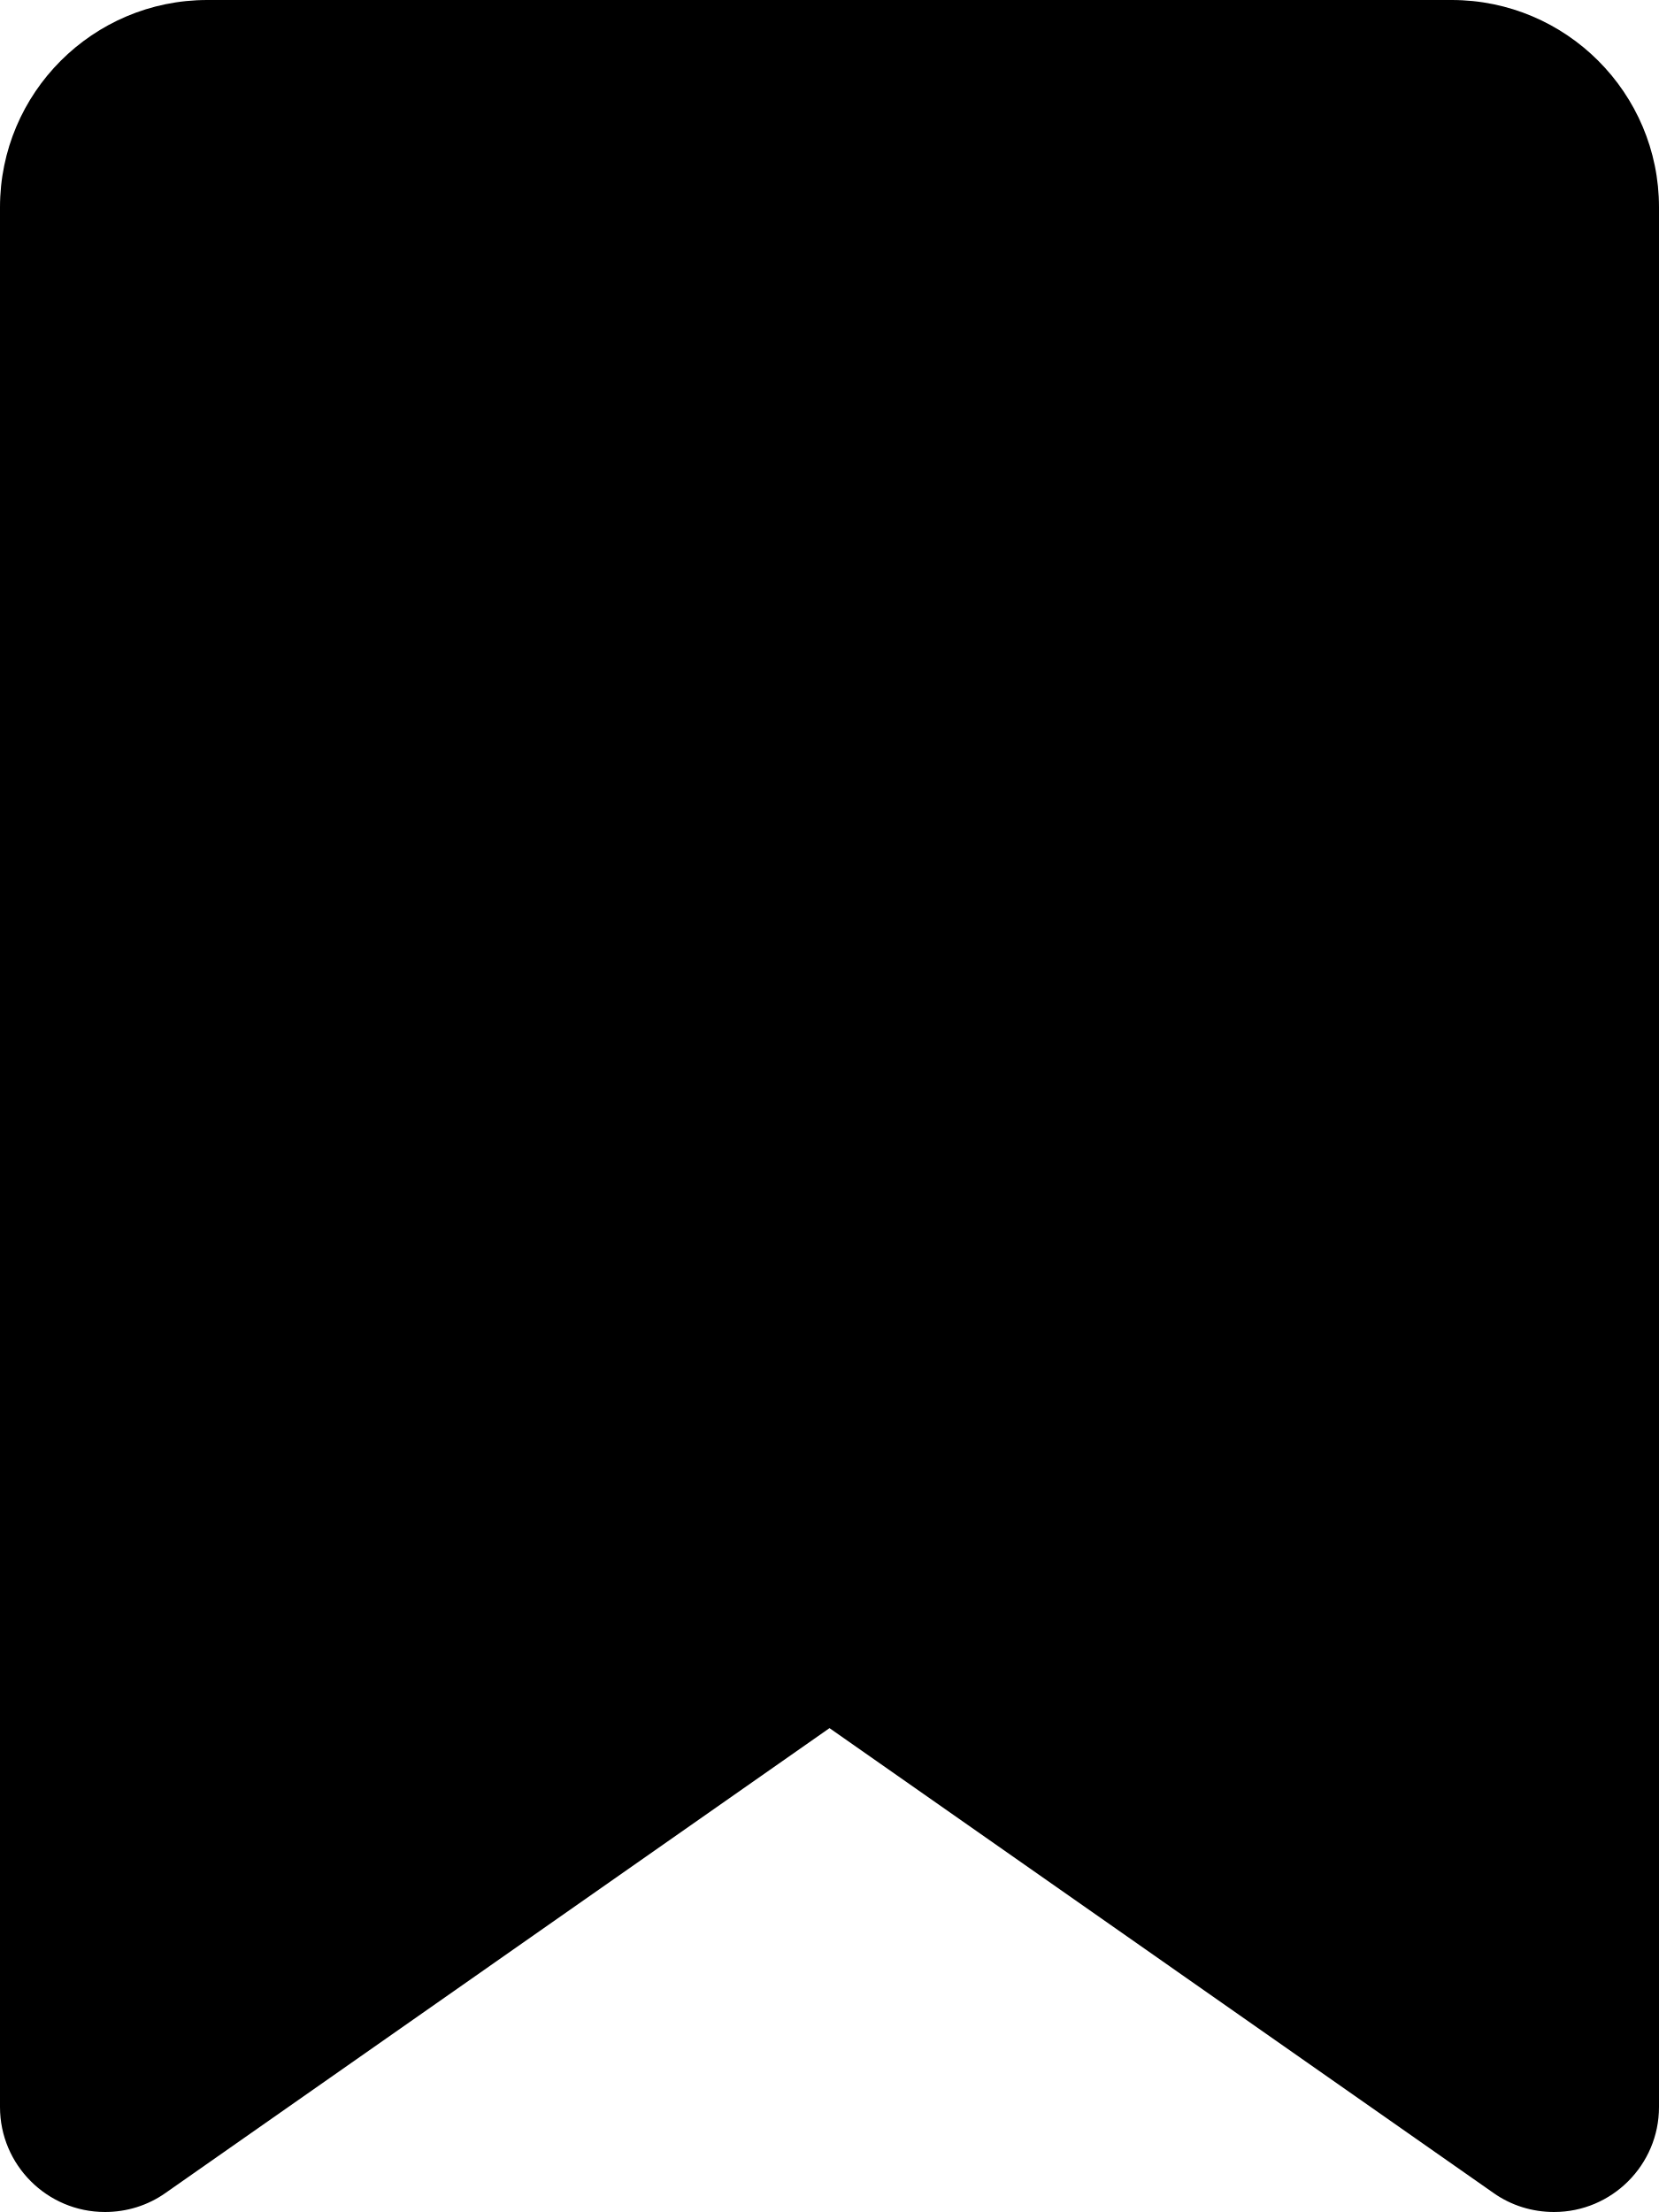
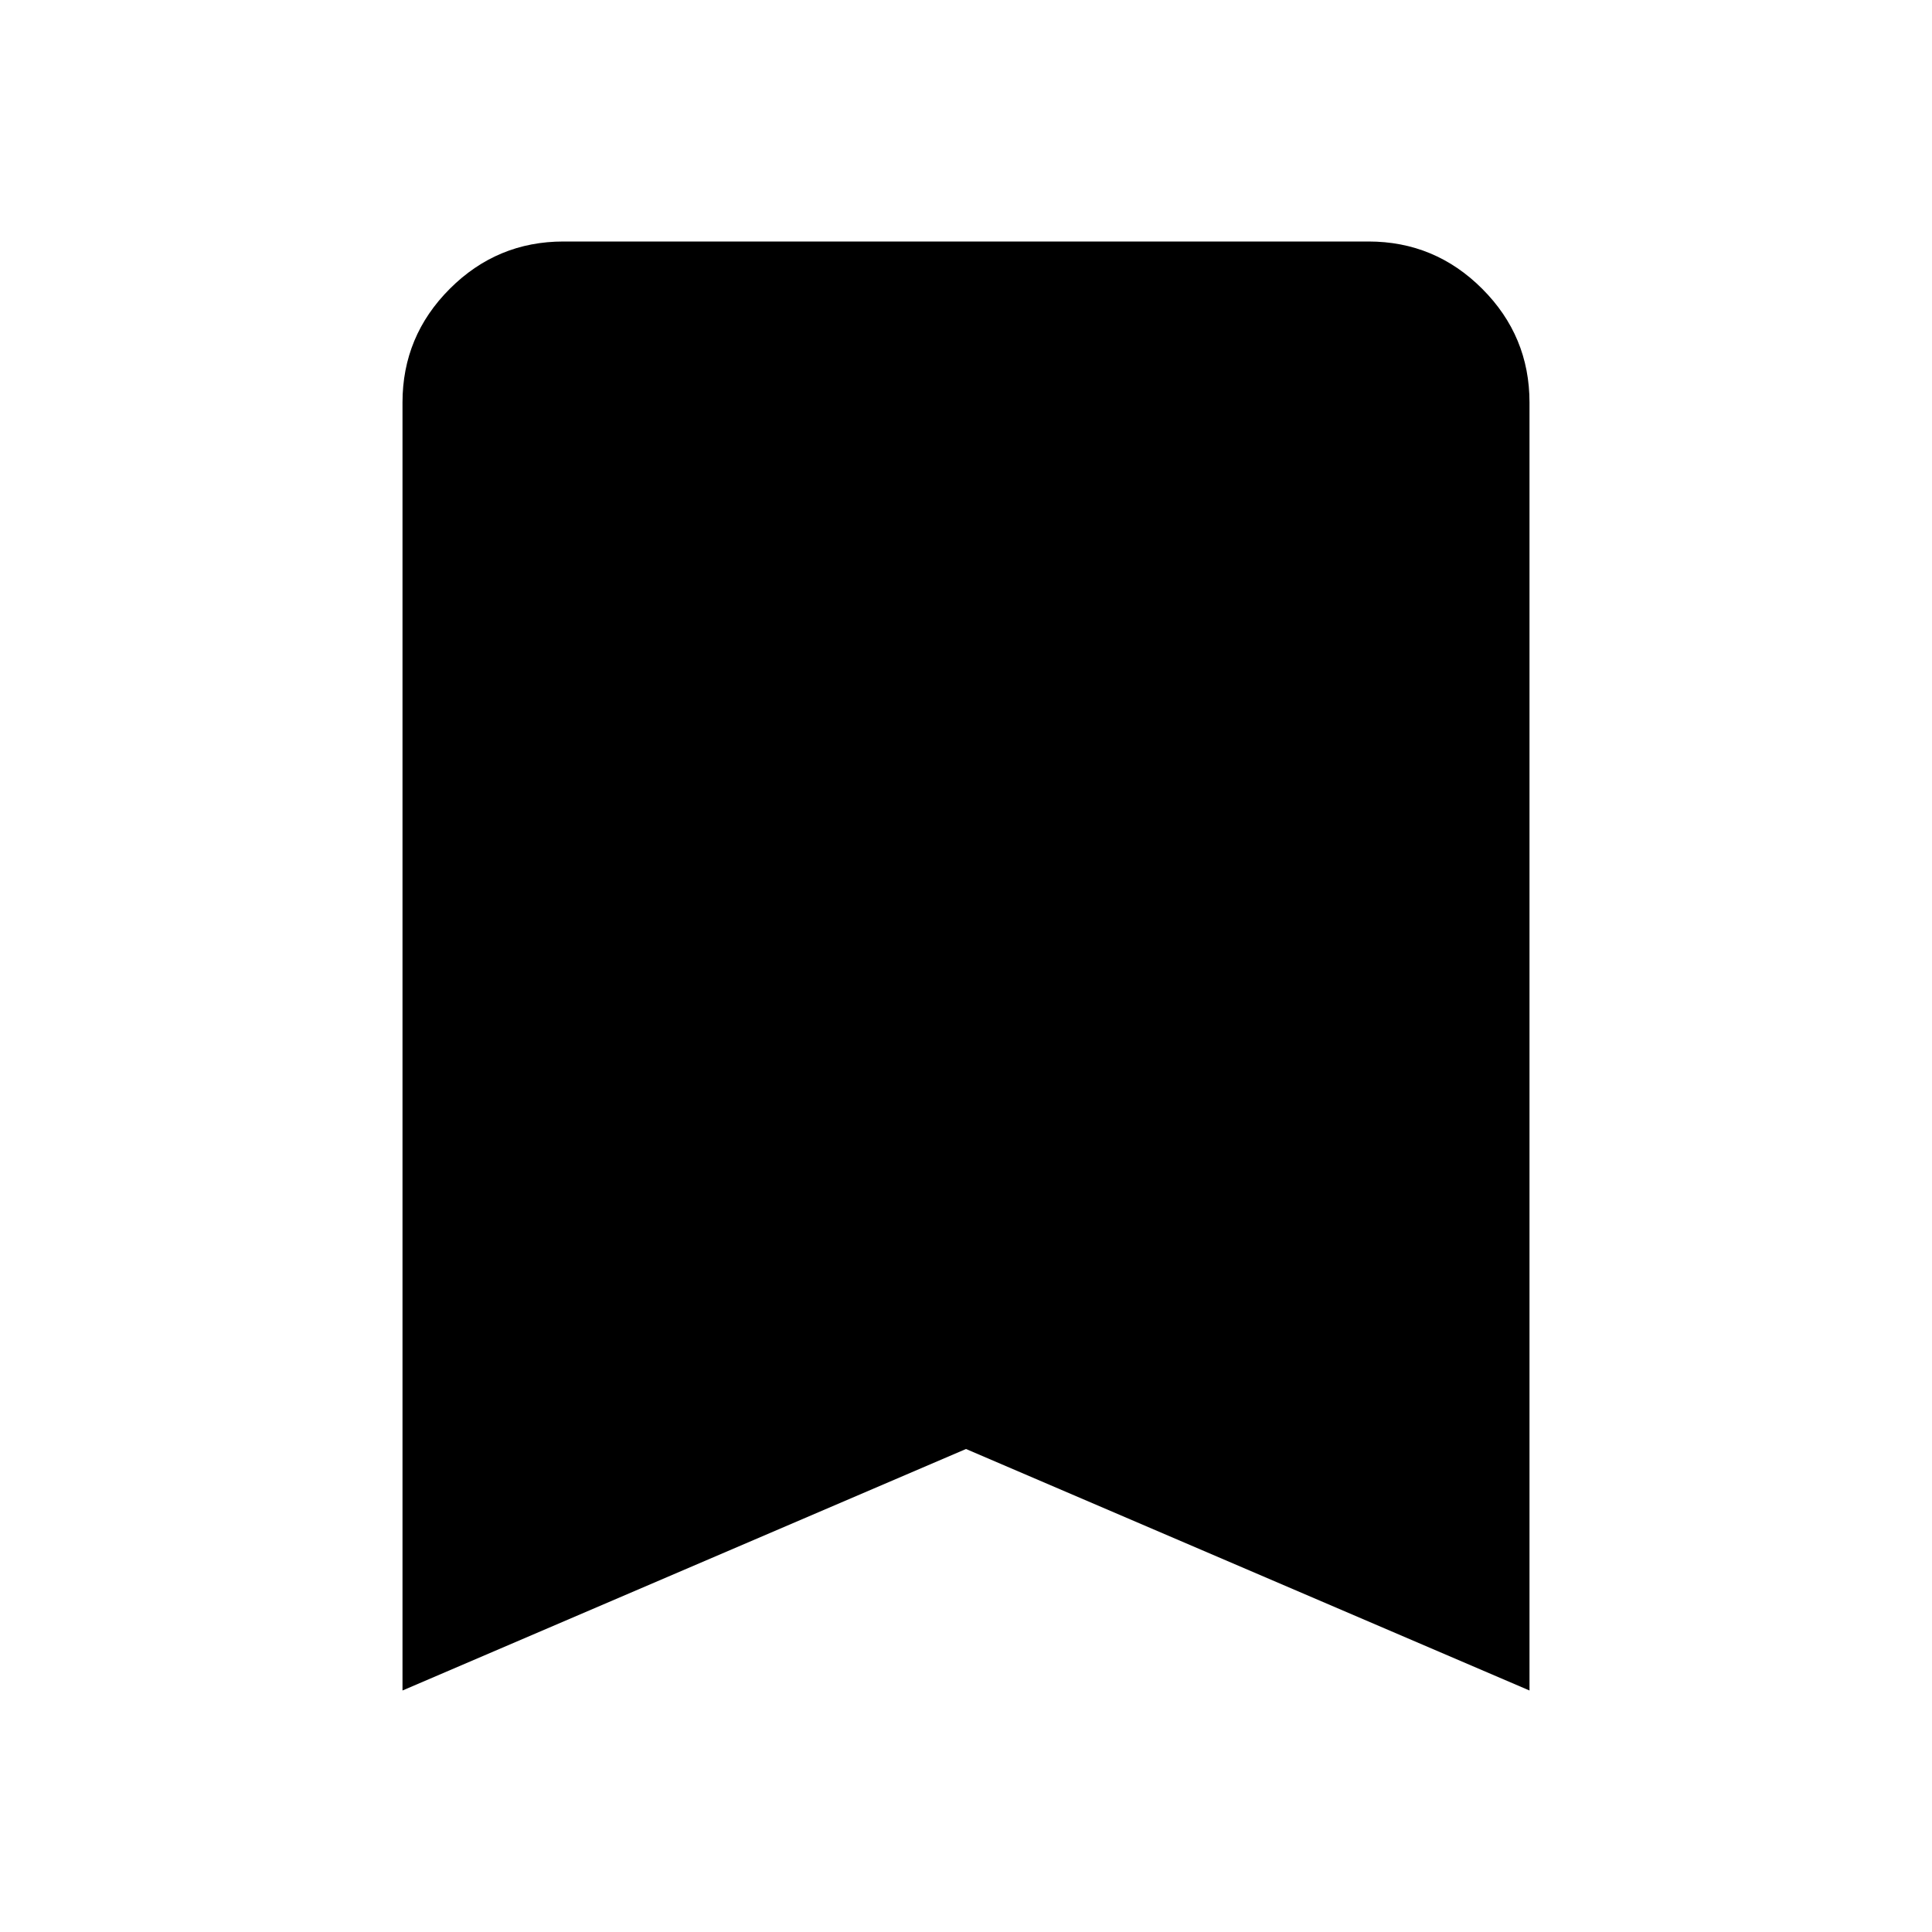
- <svg xmlns="http://www.w3.org/2000/svg" viewBox="0 0 384 512">
-   <path d="M0 48V487.7C0 501.1 10.9 512 24.3 512c5 0 9.9-1.5 14-4.4L192 400 345.7 507.6c4.1 2.9 9 4.4 14 4.4c13.4 0 24.3-10.9 24.3-24.3V48c0-26.5-21.5-48-48-48H48C21.5 0 0 21.5 0 48z" />
+ <svg xmlns="http://www.w3.org/2000/svg" height="24px" viewBox="0 -960 960 960" width="24px" fill="0000000">
+   <path d="M200-120v-640q0-33 23.5-56.5T280-840h400q33 0 56.5 23.5T760-760v640L480-240 200-120Z" />
</svg>
